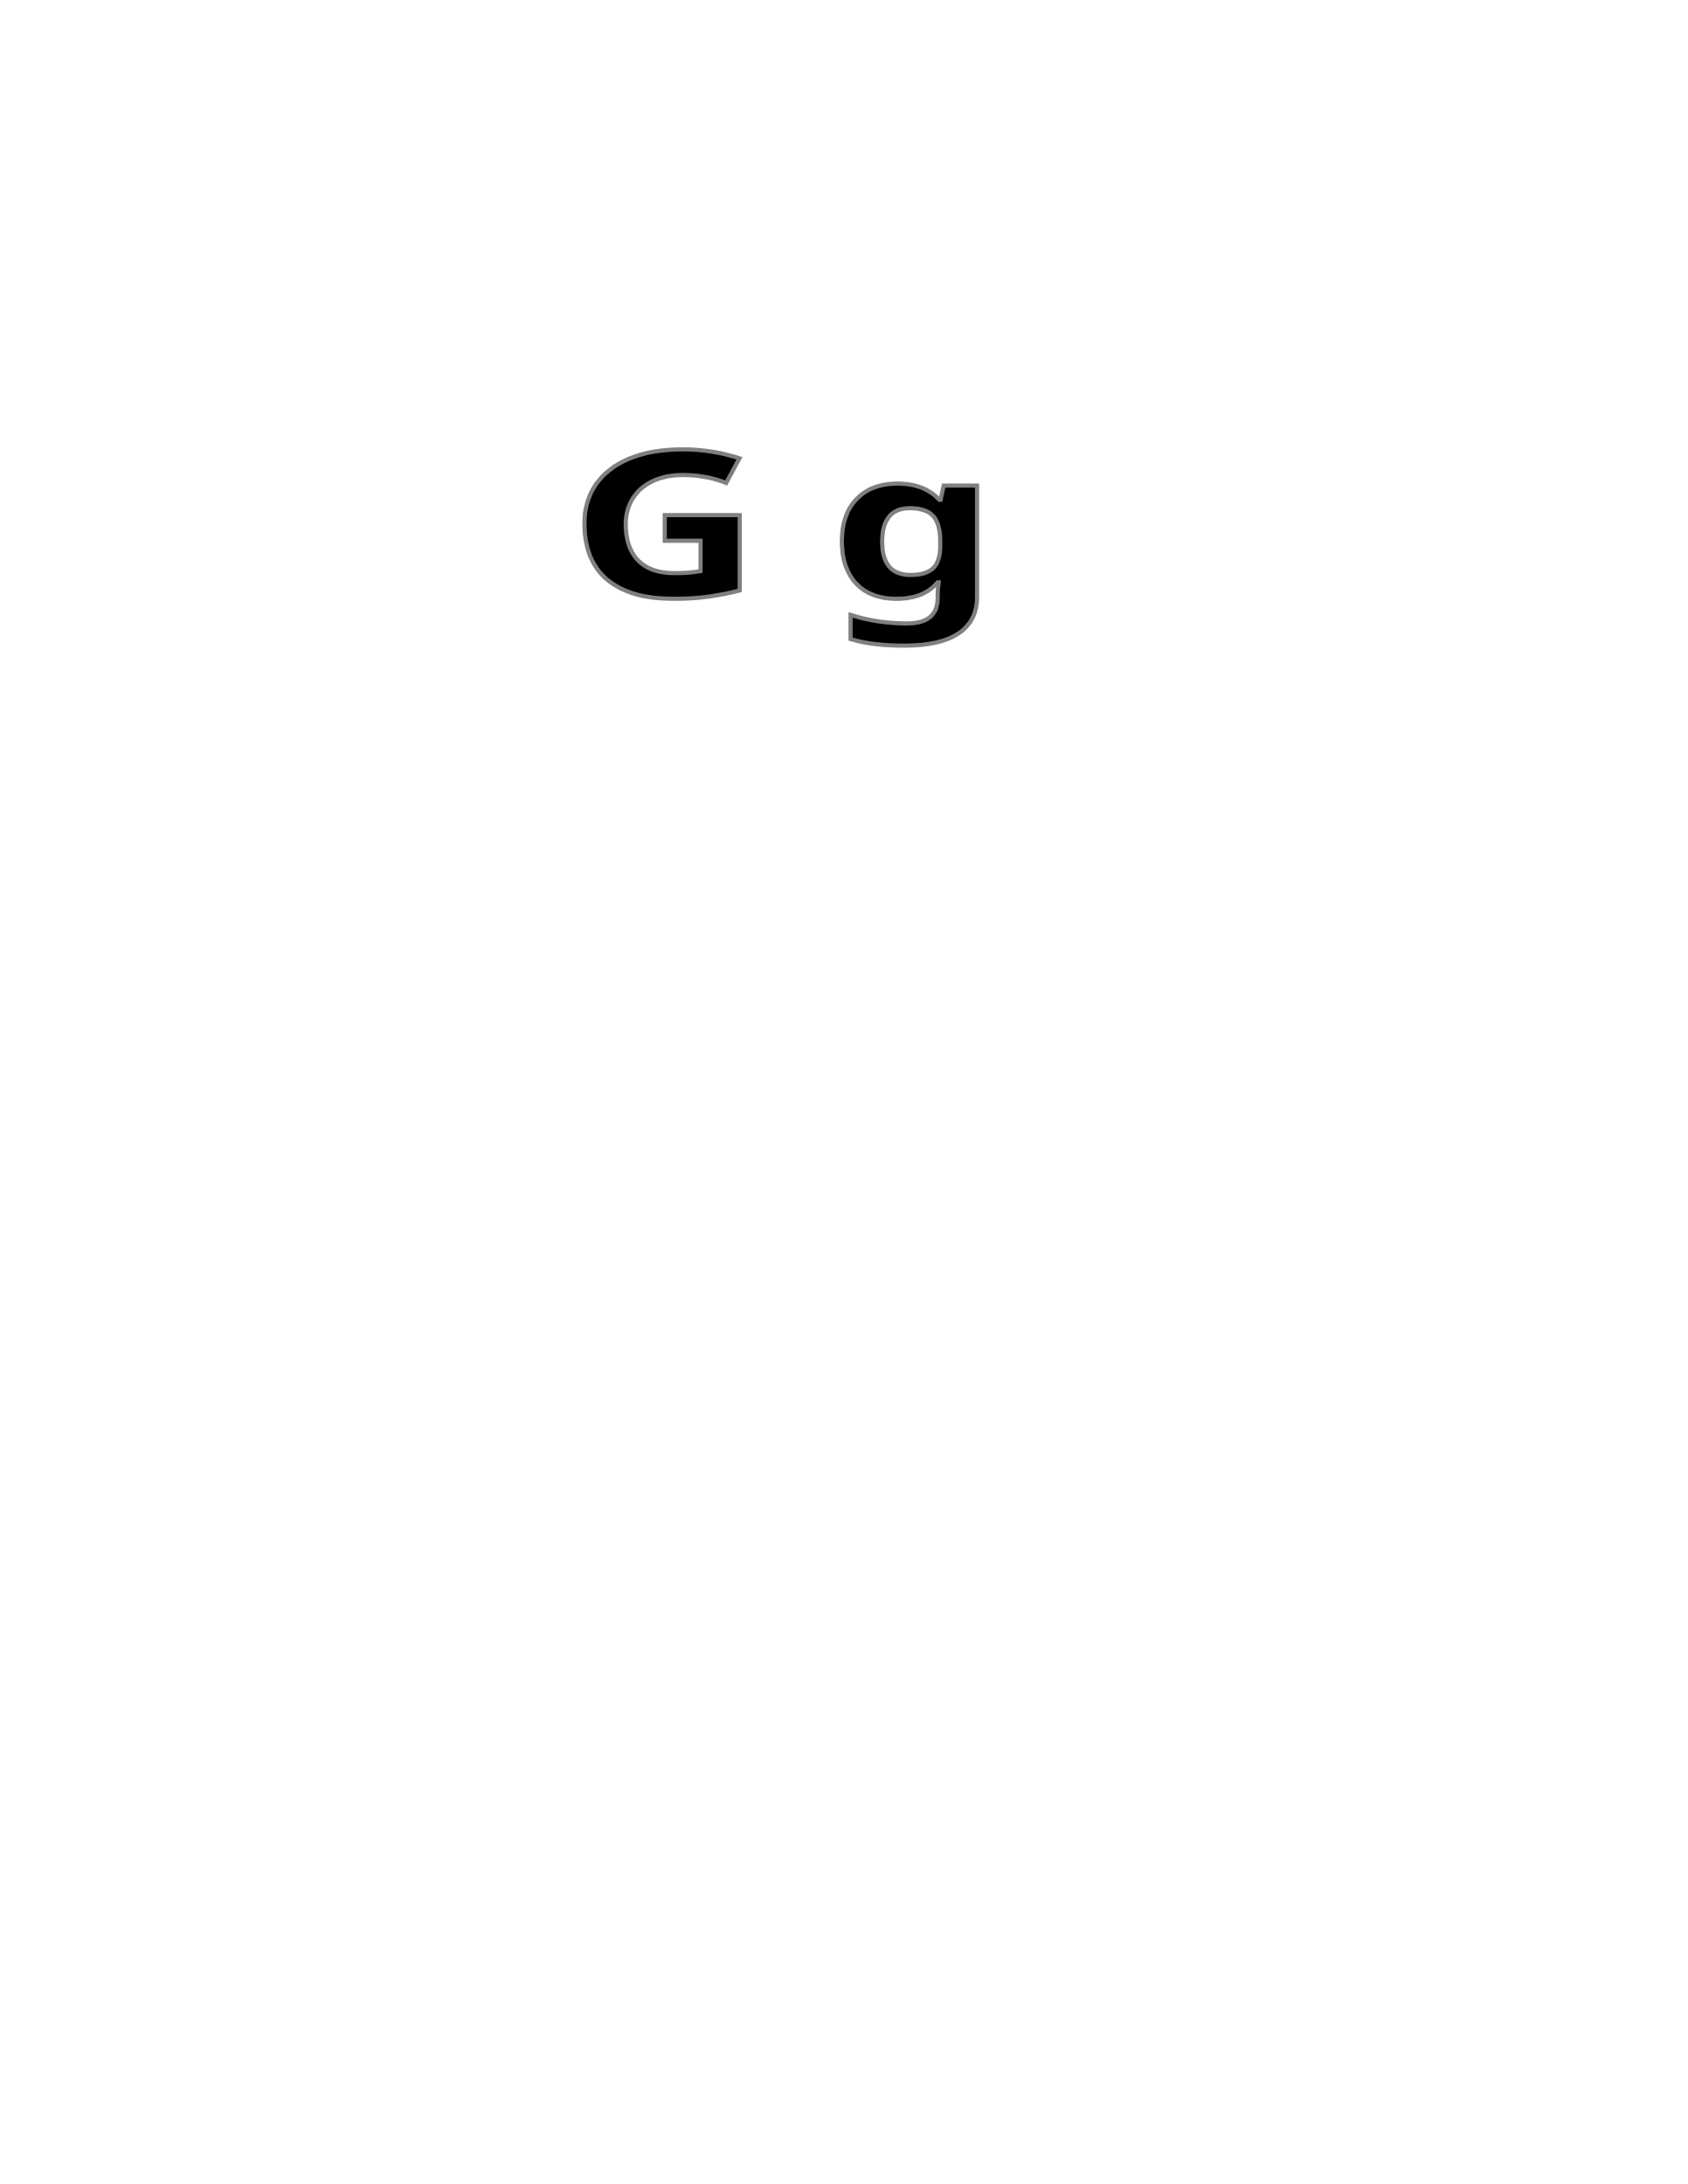
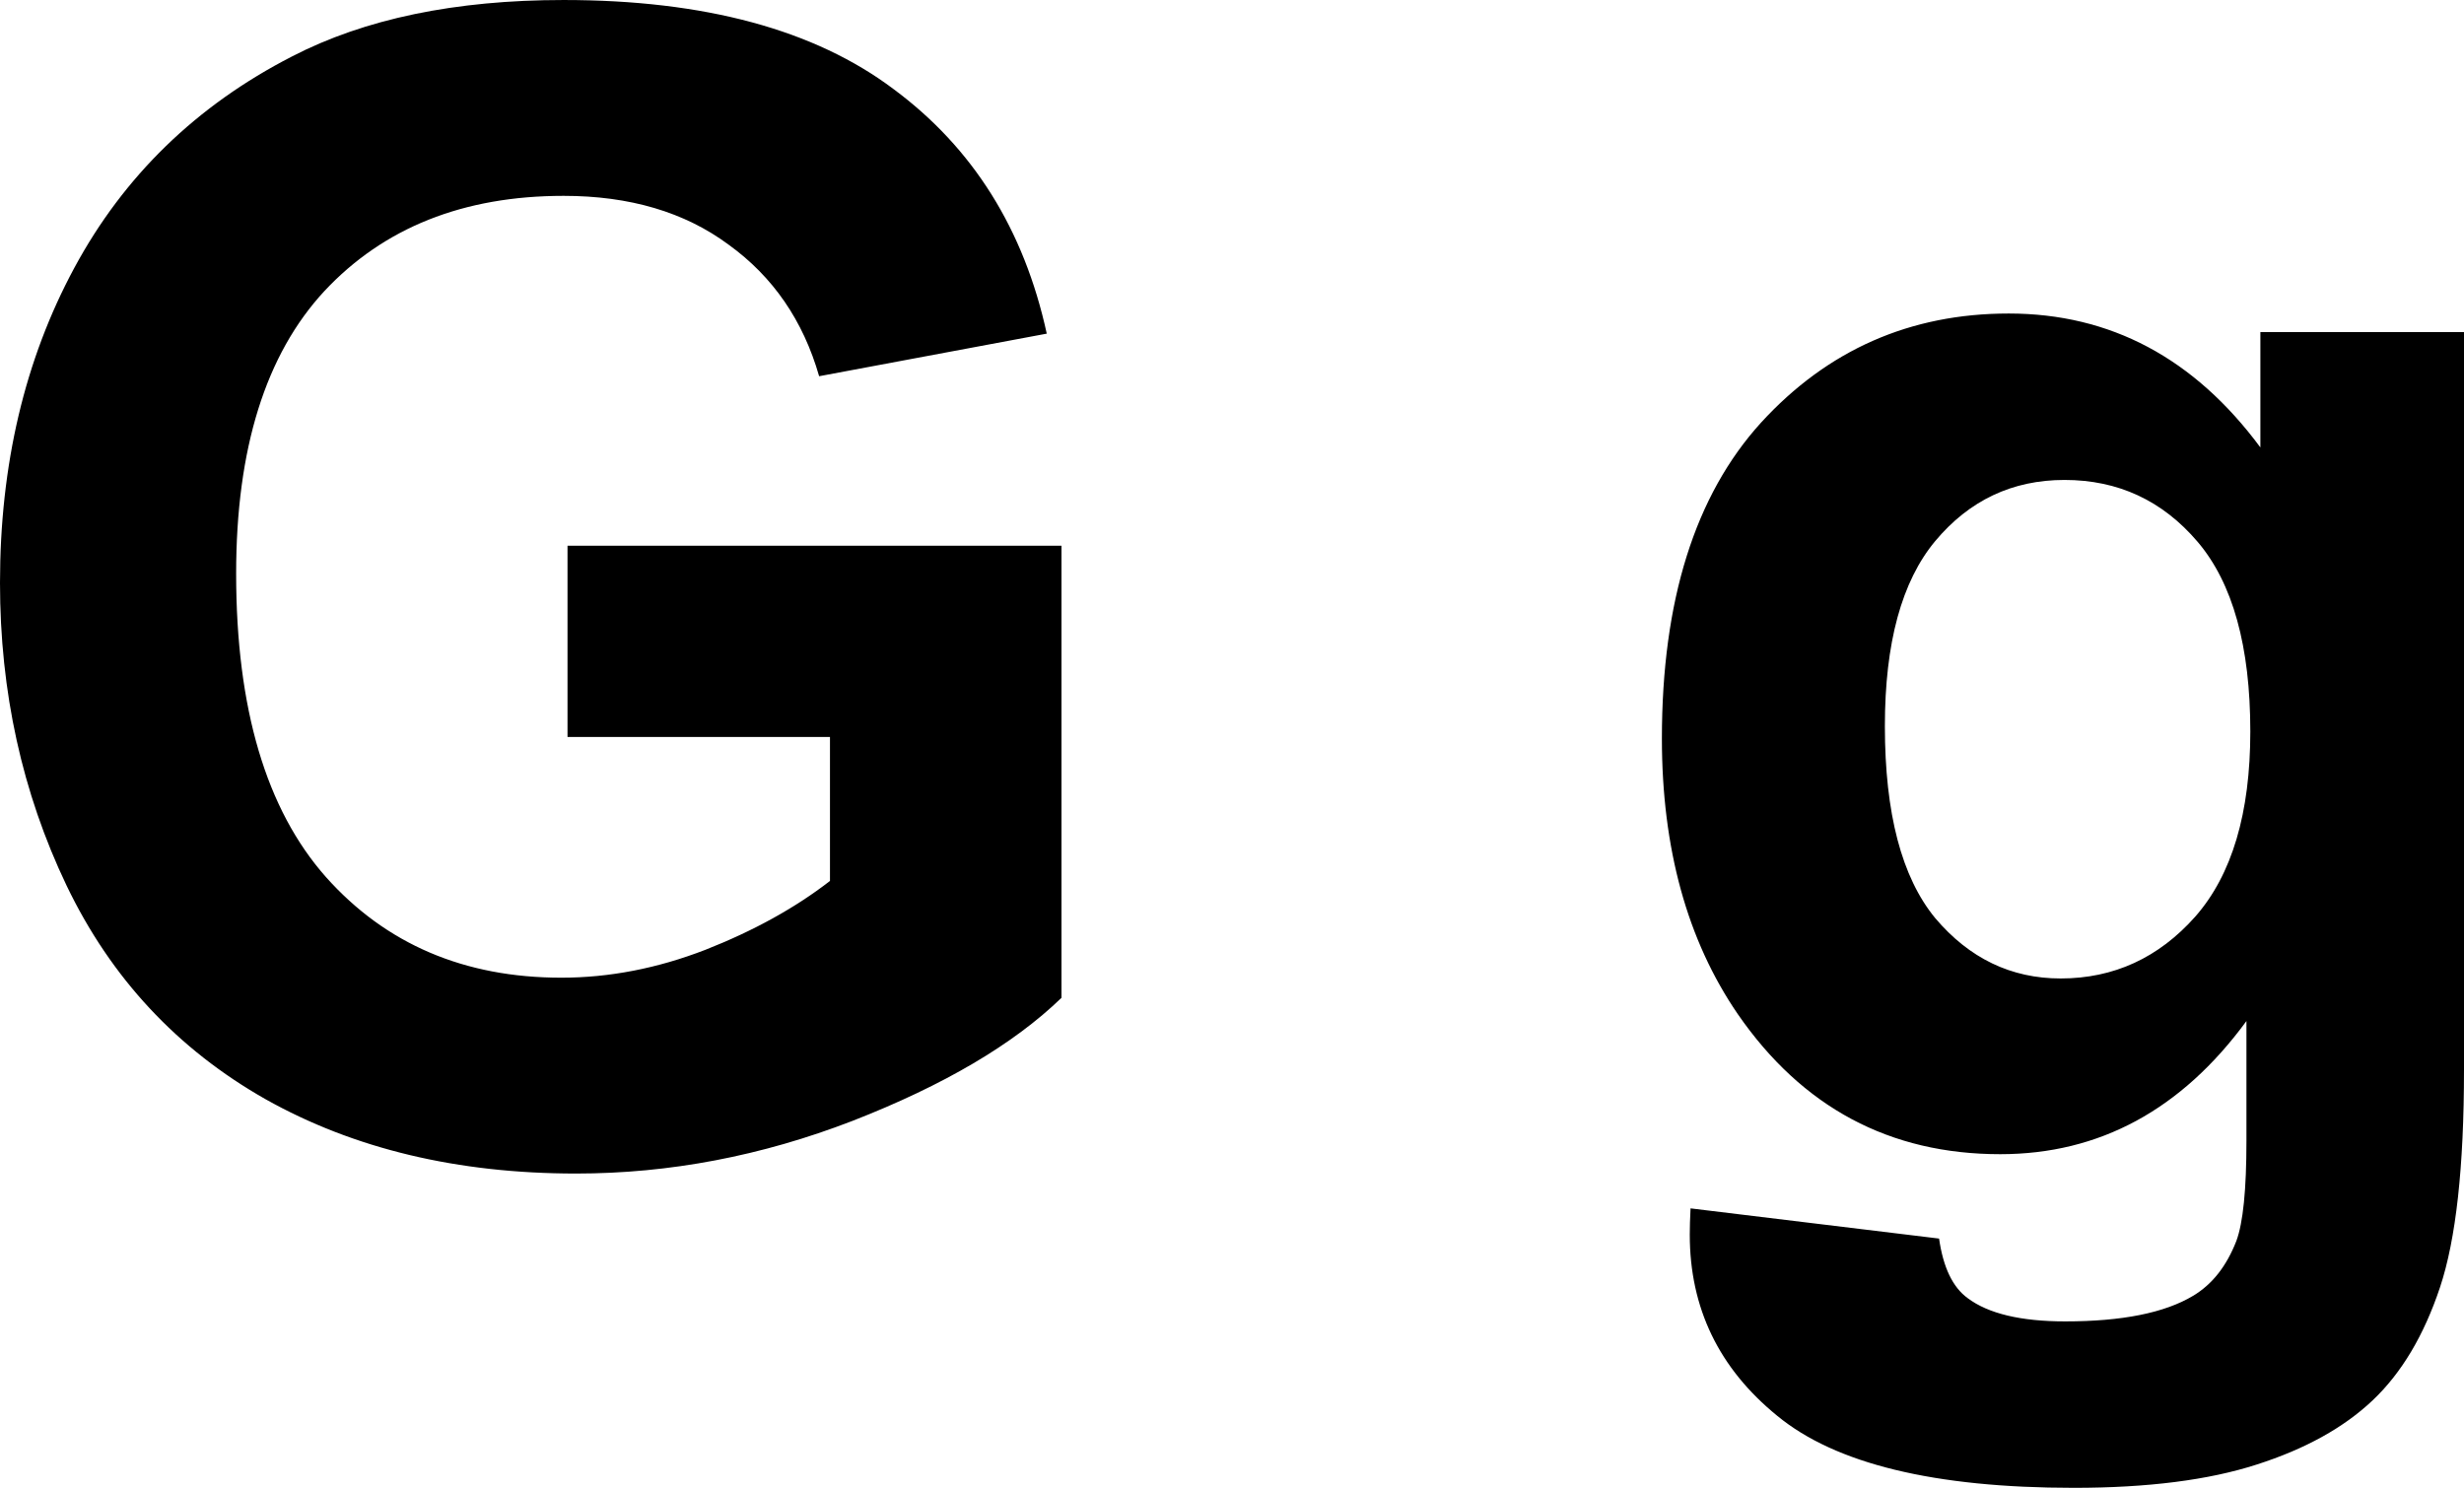
- <svg xmlns="http://www.w3.org/2000/svg" xmlns:ns1="http://xml.openoffice.org/svg/export" version="1.2" width="215.9mm" height="279.4mm" viewBox="0 0 21590 27940" preserveAspectRatio="xMidYMid" fill-rule="evenodd" stroke-width="28.222" stroke-linejoin="round" xml:space="preserve">
-   <defs class="ClipPathGroup">
+ <svg xmlns="http://www.w3.org/2000/svg" xmlns:ns1="http://xml.openoffice.org/svg/export" version="1.2" width="78.941mm" height="47.675mm" viewBox="0 0 7894.109 4767.461" preserveAspectRatio="xMidYMid" fill-rule="evenodd" stroke-width="28.222" stroke-linejoin="round" xml:space="preserve" id="svg19">
+   <defs class="ClipPathGroup" id="defs2">
    <clipPath id="presentation_clip_path" clipPathUnits="userSpaceOnUse">
-       <rect x="0" y="0" width="21590" height="27940" />
+       <rect x="0" y="0" width="21590" height="27940" id="rect1" />
    </clipPath>
    <clipPath id="presentation_clip_path_shrink" clipPathUnits="userSpaceOnUse">
-       <rect x="21" y="27" width="21547" height="27885" />
+       <rect x="21" y="27" width="21547" height="27885" id="rect2" />
    </clipPath>
  </defs>
-   <defs class="TextShapeIndex">
-     <g ns1:slide="id1" ns1:id-list="id3" />
+   <defs class="TextShapeIndex" id="defs3">
+     <g ns1:slide="id1" ns1:id-list="id3" id="g2" />
  </defs>
-   <defs class="EmbeddedBulletChars">
-     <g id="bullet-char-template-57356" transform="scale(0.0004882812,-0.0004882812)">
-       <path d="M 580,1141 L 1163,571 580,0 -4,571 580,1141 Z" />
+   <defs class="EmbeddedBulletChars" id="defs12">
+     <g id="bullet-char-template-57356" transform="matrix(4.8828125e-4,0,0,-4.8828125e-4,0,0)">
+       <path d="M 580,1141 1163,571 580,0 -4,571 Z" id="path3" />
    </g>
-     <g id="bullet-char-template-57354" transform="scale(0.0004882812,-0.0004882812)">
-       <path d="M 8,1128 L 1137,1128 1137,0 8,0 8,1128 Z" />
+     <g id="bullet-char-template-57354" transform="matrix(4.8828125e-4,0,0,-4.8828125e-4,0,0)">
+       <path d="M 8,1128 H 1137 V 0 H 8 Z" id="path4" />
    </g>
-     <g id="bullet-char-template-10146" transform="scale(0.0004882812,-0.0004882812)">
-       <path d="M 174,0 L 602,739 174,1481 1456,739 174,0 Z M 1358,739 L 309,1346 659,739 1358,739 Z" />
+     <g id="bullet-char-template-10146" transform="matrix(4.8828125e-4,0,0,-4.8828125e-4,0,0)">
+       <path d="M 174,0 602,739 174,1481 1456,739 Z M 1358,739 309,1346 659,739 Z" id="path5" />
    </g>
-     <g id="bullet-char-template-10132" transform="scale(0.0004882812,-0.0004882812)">
-       <path d="M 2015,739 L 1276,0 717,0 1260,543 174,543 174,936 1260,936 717,1481 1274,1481 2015,739 Z" />
+     <g id="bullet-char-template-10132" transform="matrix(4.8828125e-4,0,0,-4.8828125e-4,0,0)">
+       <path d="M 2015,739 1276,0 H 717 l 543,543 H 174 v 393 h 1086 l -543,545 h 557 z" id="path6" />
    </g>
-     <g id="bullet-char-template-10007" transform="scale(0.0004882812,-0.0004882812)">
-       <path d="M 0,-2 C -7,14 -16,27 -25,37 L 356,567 C 262,823 215,952 215,954 215,979 228,992 255,992 264,992 276,990 289,987 310,991 331,999 354,1012 L 381,999 492,748 772,1049 836,1024 860,1049 C 881,1039 901,1025 922,1006 886,937 835,863 770,784 769,783 710,716 594,584 L 774,223 C 774,196 753,168 711,139 L 727,119 C 717,90 699,76 672,76 641,76 570,178 457,381 L 164,-76 C 142,-110 111,-127 72,-127 30,-127 9,-110 8,-76 1,-67 -2,-52 -2,-32 -2,-23 -1,-13 0,-2 Z" />
+     <g id="bullet-char-template-10007" transform="matrix(4.8828125e-4,0,0,-4.8828125e-4,0,0)">
+       <path d="m 0,-2 c -7,16 -16,29 -25,39 l 381,530 c -94,256 -141,385 -141,387 0,25 13,38 40,38 9,0 21,-2 34,-5 21,4 42,12 65,25 l 27,-13 111,-251 280,301 64,-25 24,25 c 21,-10 41,-24 62,-43 C 886,937 835,863 770,784 769,783 710,716 594,584 L 774,223 c 0,-27 -21,-55 -63,-84 l 16,-20 C 717,90 699,76 672,76 641,76 570,178 457,381 L 164,-76 c -22,-34 -53,-51 -92,-51 -42,0 -63,17 -64,51 -7,9 -10,24 -10,44 0,9 1,19 2,30 z" id="path7" />
    </g>
-     <g id="bullet-char-template-10004" transform="scale(0.0004882812,-0.0004882812)">
-       <path d="M 285,-33 C 182,-33 111,30 74,156 52,228 41,333 41,471 41,549 55,616 82,672 116,743 169,778 240,778 293,778 328,747 346,684 L 369,508 C 377,444 397,411 428,410 L 1163,1116 C 1174,1127 1196,1133 1229,1133 1271,1133 1292,1118 1292,1087 L 1292,965 C 1292,929 1282,901 1262,881 L 442,47 C 390,-6 338,-33 285,-33 Z" />
+     <g id="bullet-char-template-10004" transform="matrix(4.8828125e-4,0,0,-4.8828125e-4,0,0)">
+       <path d="M 285,-33 C 182,-33 111,30 74,156 52,228 41,333 41,471 c 0,78 14,145 41,201 34,71 87,106 158,106 53,0 88,-31 106,-94 l 23,-176 c 8,-64 28,-97 59,-98 l 735,706 c 11,11 33,17 66,17 42,0 63,-15 63,-46 V 965 c 0,-36 -10,-64 -30,-84 L 442,47 C 390,-6 338,-33 285,-33 Z" id="path8" />
    </g>
-     <g id="bullet-char-template-9679" transform="scale(0.0004882812,-0.0004882812)">
-       <path d="M 813,0 C 632,0 489,54 383,161 276,268 223,411 223,592 223,773 276,916 383,1023 489,1130 632,1184 813,1184 992,1184 1136,1130 1245,1023 1353,916 1407,772 1407,592 1407,412 1353,268 1245,161 1136,54 992,0 813,0 Z" />
+     <g id="bullet-char-template-9679" transform="matrix(4.8828125e-4,0,0,-4.8828125e-4,0,0)">
+       <path d="M 813,0 C 632,0 489,54 383,161 276,268 223,411 223,592 c 0,181 53,324 160,431 106,107 249,161 430,161 179,0 323,-54 432,-161 108,-107 162,-251 162,-431 0,-180 -54,-324 -162,-431 C 1136,54 992,0 813,0 Z" id="path9" />
    </g>
-     <g id="bullet-char-template-8226" transform="scale(0.0004882812,-0.0004882812)">
-       <path d="M 346,457 C 273,457 209,483 155,535 101,586 74,649 74,723 74,796 101,859 155,911 209,963 273,989 346,989 419,989 480,963 531,910 582,859 608,796 608,723 608,648 583,586 532,535 482,483 420,457 346,457 Z" />
+     <g id="bullet-char-template-8226" transform="matrix(4.8828125e-4,0,0,-4.8828125e-4,0,0)">
+       <path d="m 346,457 c -73,0 -137,26 -191,78 -54,51 -81,114 -81,188 0,73 27,136 81,188 54,52 118,78 191,78 73,0 134,-26 185,-79 51,-51 77,-114 77,-187 0,-75 -25,-137 -76,-188 -50,-52 -112,-78 -186,-78 z" id="path10" />
    </g>
-     <g id="bullet-char-template-8211" transform="scale(0.0004882812,-0.0004882812)">
-       <path d="M -4,459 L 1135,459 1135,606 -4,606 -4,459 Z" />
+     <g id="bullet-char-template-8211" transform="matrix(4.8828125e-4,0,0,-4.8828125e-4,0,0)">
+       <path d="M -4,459 H 1135 V 606 H -4 Z" id="path11" />
    </g>
-     <g id="bullet-char-template-61548" transform="scale(0.0004882812,-0.0004882812)">
-       <path d="M 173,740 C 173,903 231,1043 346,1159 462,1274 601,1332 765,1332 928,1332 1067,1274 1183,1159 1299,1043 1357,903 1357,740 1357,577 1299,437 1183,322 1067,206 928,148 765,148 601,148 462,206 346,322 231,437 173,577 173,740 Z" />
+     <g id="bullet-char-template-61548" transform="matrix(4.8828125e-4,0,0,-4.8828125e-4,0,0)">
+       <path d="m 173,740 c 0,163 58,303 173,419 116,115 255,173 419,173 163,0 302,-58 418,-173 116,-116 174,-256 174,-419 0,-163 -58,-303 -174,-418 C 1067,206 928,148 765,148 601,148 462,206 346,322 231,437 173,577 173,740 Z" id="path12" />
    </g>
  </defs>
-   <g>
-     <g id="id2" class="Master_Slide">
-       <g id="bg-id2" class="Background" />
-       <g id="bo-id2" class="BackgroundObjects" />
-     </g>
-   </g>
-   <g class="SlideGroup">
-     <g>
-       <g id="container-id1">
-         <g id="id1" class="Slide" clip-path="url(#presentation_clip_path)">
-           <g class="Page">
-             <g class="com.sun.star.drawing.CustomShape">
-               <g id="id3">
-                 <rect class="BoundingBox" stroke="none" fill="none" x="7449" y="5722" width="5077" height="2566" />
-                 <path fill="rgb(0,0,0)" stroke="none" d="M 8503,6590 L 9462,6590 9462,7554 9367,7577 9269,7598 9170,7616 9067,7632 8962,7645 8849,7654 8729,7659 8602,7660 8470,7656 8346,7645 8230,7626 8175,7614 8122,7599 8071,7583 8022,7564 7974,7544 7929,7523 7886,7498 7844,7473 7804,7445 7767,7416 7731,7384 7699,7351 7668,7316 7640,7279 7614,7241 7590,7201 7548,7115 7517,7022 7494,6923 7480,6816 7476,6702 7478,6630 7484,6561 7496,6494 7512,6430 7533,6368 7558,6308 7588,6252 7622,6196 7662,6145 7705,6096 7752,6050 7804,6008 7860,5967 7919,5931 7984,5897 8052,5866 8124,5839 8200,5815 8281,5794 8365,5778 8453,5765 8544,5756 8640,5750 8740,5749 8837,5750 8933,5757 9027,5767 9121,5780 9212,5797 9298,5817 9381,5839 9459,5863 9289,6179 9261,6168 9232,6157 9171,6138 9106,6120 9036,6105 9000,6099 8963,6093 8927,6088 8890,6084 8852,6081 8814,6079 8737,6077 8681,6078 8629,6082 8577,6088 8528,6096 8480,6108 8434,6121 8391,6137 8348,6155 8309,6176 8271,6198 8236,6223 8203,6249 8173,6277 8145,6308 8119,6341 8095,6375 8074,6411 8055,6450 8040,6489 8027,6530 8017,6572 8010,6617 8005,6663 8004,6710 8005,6755 8009,6798 8013,6841 8021,6882 8029,6922 8040,6960 8053,6997 8069,7033 8086,7067 8106,7099 8127,7130 8151,7158 8178,7185 8207,7209 8238,7232 8272,7253 8308,7271 8347,7288 8388,7301 8433,7313 8480,7321 8529,7327 8581,7331 8635,7332 8688,7331 8736,7330 8780,7328 8820,7325 8857,7320 8893,7316 8961,7306 8961,6918 8503,6918 8503,6590 Z M 11481,6186 L 11523,6187 11565,6190 11604,6194 11643,6200 11680,6206 11717,6216 11752,6226 11787,6238 11819,6252 11851,6267 11881,6285 11911,6303 11939,6323 11966,6346 11991,6369 12016,6394 12031,6394 12071,6212 12498,6212 12498,7637 12495,7711 12484,7780 12466,7845 12454,7876 12440,7905 12424,7934 12407,7961 12387,7987 12367,8012 12344,8036 12319,8059 12293,8081 12264,8101 12234,8120 12202,8138 12169,8155 12133,8170 12096,8184 12058,8198 11974,8220 11885,8237 11788,8250 11683,8257 11572,8260 11476,8259 11383,8255 11294,8250 11208,8241 11124,8230 11042,8216 10961,8198 10880,8176 10880,7866 10966,7892 11054,7915 11143,7933 11232,7949 11323,7960 11415,7969 11508,7974 11603,7976 11650,7974 11694,7971 11736,7964 11774,7955 11809,7944 11841,7930 11869,7914 11896,7894 11918,7874 11938,7849 11955,7823 11970,7794 11979,7762 11987,7728 11992,7692 11994,7653 11994,7624 11995,7579 11996,7556 11998,7533 12007,7450 11994,7450 11968,7477 11943,7502 11916,7525 11889,7546 11860,7565 11830,7582 11799,7598 11766,7611 11732,7623 11698,7633 11662,7641 11625,7648 11587,7654 11548,7657 11508,7660 11467,7660 11427,7660 11387,7657 11348,7654 11311,7649 11275,7641 11241,7633 11207,7624 11174,7612 11143,7599 11112,7585 11083,7569 11054,7552 11027,7533 11001,7512 10977,7490 10953,7467 10930,7442 10910,7416 10873,7360 10841,7299 10815,7234 10794,7164 10780,7090 10772,7010 10768,6926 10772,6842 10780,6761 10795,6686 10816,6616 10842,6550 10875,6489 10914,6433 10936,6407 10959,6382 10983,6359 11009,6336 11035,6315 11062,6297 11091,6279 11121,6262 11152,6248 11184,6236 11218,6224 11251,6214 11287,6206 11323,6199 11361,6193 11400,6190 11440,6187 11481,6186 Z M 11640,6501 L 11596,6503 11556,6508 11519,6516 11484,6528 11453,6543 11423,6562 11396,6584 11373,6609 11353,6638 11334,6669 11319,6704 11306,6743 11296,6786 11289,6831 11284,6931 11289,7030 11297,7076 11307,7116 11320,7155 11335,7190 11354,7221 11374,7249 11399,7274 11425,7296 11456,7314 11489,7329 11523,7340 11563,7349 11603,7354 11647,7355 11694,7354 11738,7350 11778,7344 11798,7340 11815,7335 11832,7329 11850,7323 11866,7315 11880,7308 11896,7299 11909,7291 11922,7281 11934,7271 11945,7260 11955,7248 11965,7235 11974,7221 11983,7206 11990,7190 12003,7155 12014,7116 12022,7073 12026,7026 12027,6975 12027,6928 12026,6873 12022,6822 12014,6775 12004,6732 11991,6693 11976,6659 11967,6643 11958,6628 11947,6613 11936,6601 11924,6589 11911,6577 11898,6567 11883,6557 11867,6548 11851,6541 11834,6533 11816,6527 11797,6521 11777,6516 11756,6511 11735,6507 11689,6503 11640,6501 Z" />
-                 <path fill="none" stroke="rgb(128,128,128)" stroke-width="53" stroke-linejoin="miter" d="M 8503,6590 L 9462,6590 9462,7554 9367,7577 9269,7598 9170,7616 9067,7632 8962,7645 8849,7654 8729,7659 8602,7660 8470,7656 8346,7645 8230,7626 8175,7614 8122,7599 8071,7583 8022,7564 7974,7544 7929,7523 7886,7498 7844,7473 7804,7445 7767,7416 7731,7384 7699,7351 7668,7316 7640,7279 7614,7241 7590,7201 7548,7115 7517,7022 7494,6923 7480,6816 7476,6702 7478,6630 7484,6561 7496,6494 7512,6430 7533,6368 7558,6308 7588,6252 7622,6196 7662,6145 7705,6096 7752,6050 7804,6008 7860,5967 7919,5931 7984,5897 8052,5866 8124,5839 8200,5815 8281,5794 8365,5778 8453,5765 8544,5756 8640,5750 8740,5749 8837,5750 8933,5757 9027,5767 9121,5780 9212,5797 9298,5817 9381,5839 9459,5863 9289,6179 9261,6168 9232,6157 9171,6138 9106,6120 9036,6105 9000,6099 8963,6093 8927,6088 8890,6084 8852,6081 8814,6079 8737,6077 8681,6078 8629,6082 8577,6088 8528,6096 8480,6108 8434,6121 8391,6137 8348,6155 8309,6176 8271,6198 8236,6223 8203,6249 8173,6277 8145,6308 8119,6341 8095,6375 8074,6411 8055,6450 8040,6489 8027,6530 8017,6572 8010,6617 8005,6663 8004,6710 8005,6755 8009,6798 8013,6841 8021,6882 8029,6922 8040,6960 8053,6997 8069,7033 8086,7067 8106,7099 8127,7130 8151,7158 8178,7185 8207,7209 8238,7232 8272,7253 8308,7271 8347,7288 8388,7301 8433,7313 8480,7321 8529,7327 8581,7331 8635,7332 8688,7331 8736,7330 8780,7328 8820,7325 8857,7320 8893,7316 8961,7306 8961,6918 8503,6918 8503,6590 Z" />
-                 <path fill="none" stroke="rgb(128,128,128)" stroke-width="53" stroke-linejoin="miter" d="M 11481,6186 L 11523,6187 11565,6190 11604,6194 11643,6200 11680,6206 11717,6216 11752,6226 11787,6238 11819,6252 11851,6267 11881,6285 11911,6303 11939,6323 11966,6346 11991,6369 12016,6394 12031,6394 12071,6212 12498,6212 12498,7637 12495,7711 12484,7780 12466,7845 12454,7876 12440,7905 12424,7934 12407,7961 12387,7987 12367,8012 12344,8036 12319,8059 12293,8081 12264,8101 12234,8120 12202,8138 12169,8155 12133,8170 12096,8184 12058,8198 11974,8220 11885,8237 11788,8250 11683,8257 11572,8260 11476,8259 11383,8255 11294,8250 11208,8241 11124,8230 11042,8216 10961,8198 10880,8176 10880,7866 10966,7892 11054,7915 11143,7933 11232,7949 11323,7960 11415,7969 11508,7974 11603,7976 11650,7974 11694,7971 11736,7964 11774,7955 11809,7944 11841,7930 11869,7914 11896,7894 11918,7874 11938,7849 11955,7823 11970,7794 11979,7762 11987,7728 11992,7692 11994,7653 11994,7624 11995,7579 11996,7556 11998,7533 12007,7450 11994,7450 11968,7477 11943,7502 11916,7525 11889,7546 11860,7565 11830,7582 11799,7598 11766,7611 11732,7623 11698,7633 11662,7641 11625,7648 11587,7654 11548,7657 11508,7660 11467,7660 11427,7660 11387,7657 11348,7654 11311,7649 11275,7641 11241,7633 11207,7624 11174,7612 11143,7599 11112,7585 11083,7569 11054,7552 11027,7533 11001,7512 10977,7490 10953,7467 10930,7442 10910,7416 10873,7360 10841,7299 10815,7234 10794,7164 10780,7090 10772,7010 10768,6926 10772,6842 10780,6761 10795,6686 10816,6616 10842,6550 10875,6489 10914,6433 10936,6407 10959,6382 10983,6359 11009,6336 11035,6315 11062,6297 11091,6279 11121,6262 11152,6248 11184,6236 11218,6224 11251,6214 11287,6206 11323,6199 11361,6193 11400,6190 11440,6187 11481,6186 Z" />
-                 <path fill="none" stroke="rgb(128,128,128)" stroke-width="53" stroke-linejoin="miter" d="M 11640,6501 L 11596,6503 11556,6508 11519,6516 11484,6528 11453,6543 11423,6562 11396,6584 11373,6609 11353,6638 11334,6669 11319,6704 11306,6743 11296,6786 11289,6831 11284,6931 11289,7030 11297,7076 11307,7116 11320,7155 11335,7190 11354,7221 11374,7249 11399,7274 11425,7296 11456,7314 11489,7329 11523,7340 11563,7349 11603,7354 11647,7355 11694,7354 11738,7350 11778,7344 11798,7340 11815,7335 11832,7329 11850,7323 11866,7315 11880,7308 11896,7299 11909,7291 11922,7281 11934,7271 11945,7260 11955,7248 11965,7235 11974,7221 11983,7206 11990,7190 12003,7155 12014,7116 12022,7073 12026,7026 12027,6975 12027,6928 12026,6873 12022,6822 12014,6775 12004,6732 11991,6693 11976,6659 11967,6643 11958,6628 11947,6613 11936,6601 11924,6589 11911,6577 11898,6567 11883,6557 11867,6548 11851,6541 11834,6533 11816,6527 11797,6521 11777,6516 11756,6511 11735,6507 11689,6503 11640,6501 Z" />
-               </g>
-             </g>
-           </g>
-         </g>
-       </g>
-     </g>
-   </g>
+   <path d="m 1818.184,2361.406 v -612.676 h 1582.539 v 1448.594 q -230.683,223.242 -669.726,394.394 -436.563,168.672 -885.528,168.672 -570.508,0 -994.668,-238.125 Q 426.641,3281.66 213.32,2837.656 0,2391.172 0,1867.793 0,1299.766 238.125,858.242 476.25,416.719 935.137,181.074 1284.883,0 1805.781,0 q 677.168,0 1056.68,285.254 381.992,282.773 491.132,783.828 l -729.257,136.426 q -76.895,-267.891 -290.215,-421.68 -210.84,-156.269 -528.34,-156.269 -481.211,0 -766.465,305.098 -282.773,305.098 -282.773,905.371 0,647.402 287.734,972.344 287.734,322.461 754.062,322.461 230.684,0 461.368,-89.297 233.164,-91.777 399.355,-220.762 v -461.367 z m 3597.937,1510.605 796.23,96.738 q 19.844,138.906 91.778,190.996 99.218,74.414 312.539,74.414 272.851,0 409.277,-81.856 91.777,-54.57 138.906,-176.113 32.246,-86.816 32.246,-319.981 v -384.473 q -312.539,426.641 -788.789,426.641 -530.82,0 -840.879,-448.965 -243.086,-354.707 -243.086,-883.047 0,-662.285 317.5,-1012.031 319.981,-349.746 793.75,-349.746 488.653,0 806.153,429.121 v -369.59 h 652.363 v 2363.887 q 0,466.328 -76.895,697.012 -76.894,230.684 -215.8,362.148 -138.907,131.465 -372.071,205.879 -230.683,74.414 -585.39,74.414 -669.727,0 -950.02,-230.684 -280.293,-228.203 -280.293,-580.43 0,-34.727 2.481,-84.336 z m 622.597,-1545.332 q 0,419.199 161.231,615.156 163.711,193.477 401.836,193.477 255.488,0 431.601,-198.438 176.114,-200.918 176.114,-592.832 0,-409.277 -168.672,-607.715 -168.672,-198.438 -426.641,-198.438 -250.527,0 -414.238,195.957 -161.231,193.477 -161.231,592.832 z" id="text19" style="font-weight:bold;font-size:5080px;line-height:1.25;font-family:Arial;-inkscape-font-specification:'Arial, Bold';letter-spacing:-1.852px;stroke-width:746.707" aria-label="G g" />
</svg>
